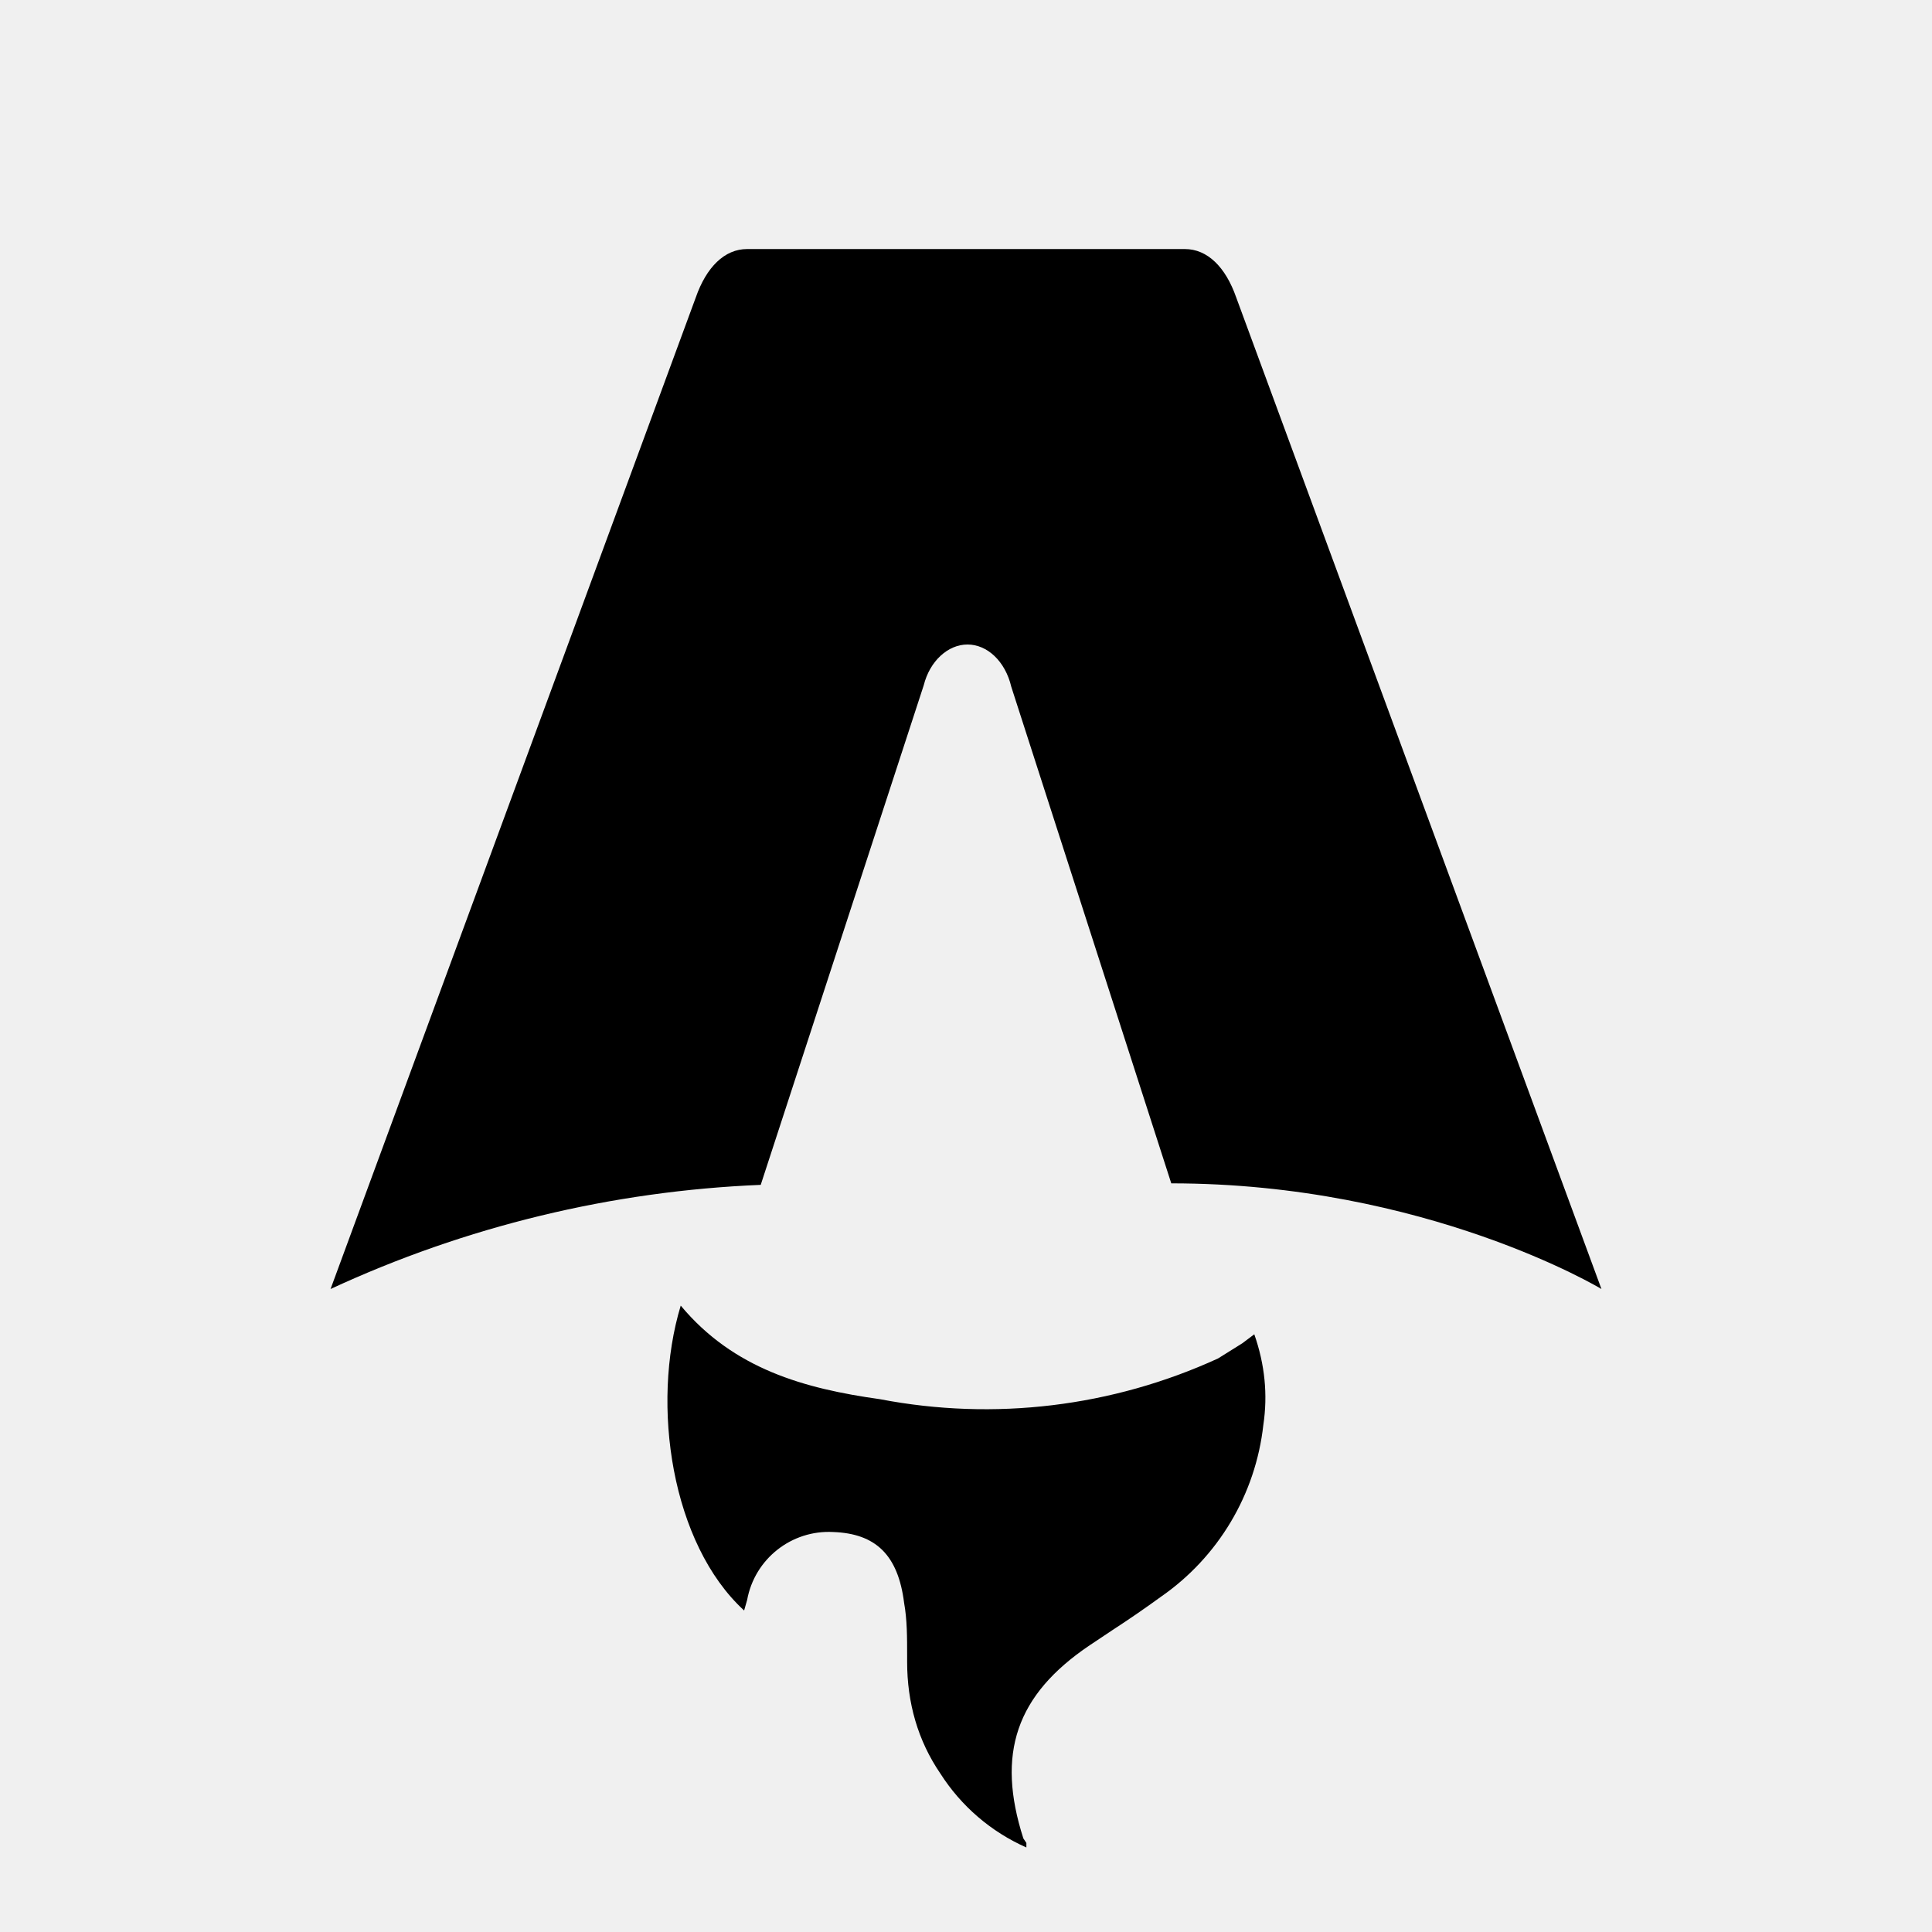
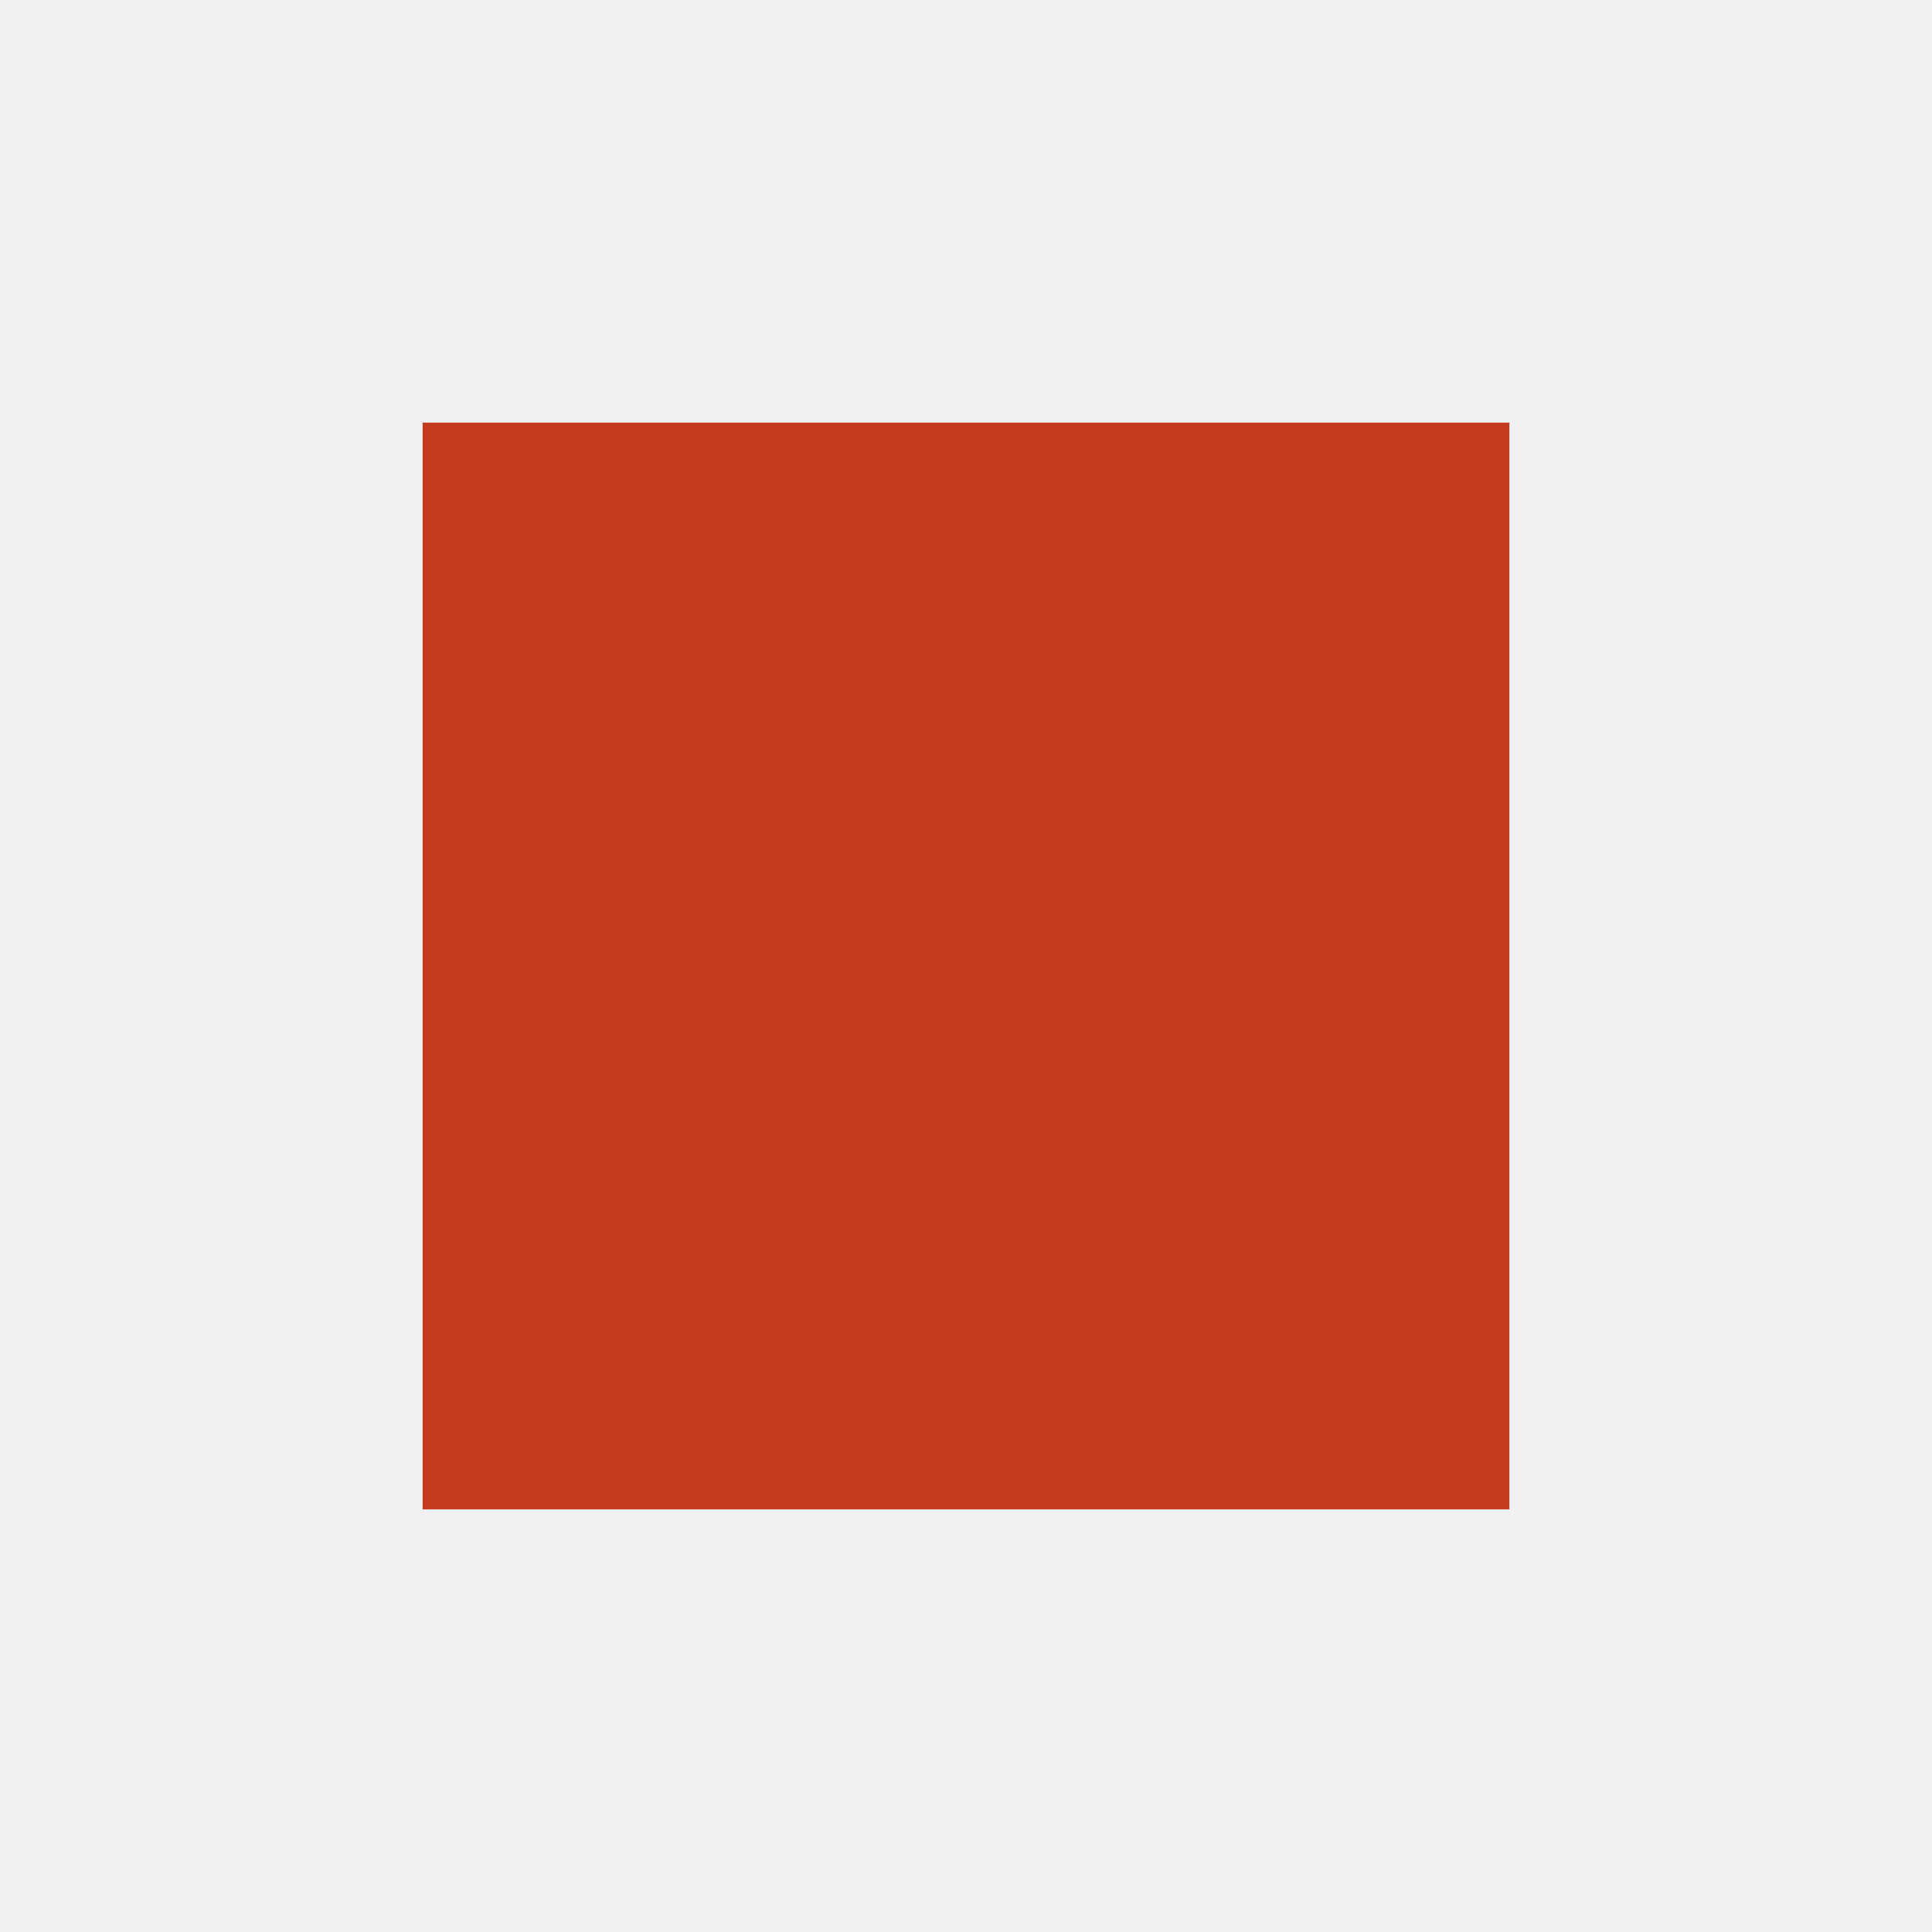
- <svg xmlns="http://www.w3.org/2000/svg" fill="none" viewBox="0 0 128 128">
-   <path d="M50.4 78.5a75.1 75.1 0 0 0-28.5 6.9l24.2-65.7c.7-2 1.9-3.2 3.4-3.2h29c1.5 0 2.7 1.2 3.4 3.2l24.2 65.7s-11.6-7-28.5-7L67 45.5c-.4-1.7-1.6-2.8-2.9-2.8-1.3 0-2.5 1.1-2.9 2.7L50.4 78.5Zm-1.1 28.2Zm-4.2-20.2c-2 6.6-.6 15.8 4.2 20.2a17.5 17.5 0 0 1 .2-.7 5.5 5.5 0 0 1 5.7-4.5c2.8.1 4.3 1.5 4.7 4.7.2 1.1.2 2.3.2 3.5v.4c0 2.7.7 5.2 2.2 7.4a13 13 0 0 0 5.7 4.9v-.3l-.2-.3c-1.8-5.6-.5-9.5 4.4-12.8l1.5-1a73 73 0 0 0 3.2-2.2 16 16 0 0 0 6.8-11.4c.3-2 .1-4-.6-6l-.8.6-1.6 1a37 37 0 0 1-22.4 2.7c-5-.7-9.7-2-13.2-6.2Z" />
+ <svg xmlns="http://www.w3.org/2000/svg" viewBox="0 0 32 32">
+   <rect x="7" y="7" width="18" height="18" fill="#c43a1e" />
  <style>
-         path { fill: #000; }
        @media (prefers-color-scheme: dark) {
-             path { fill: #FFF; }
+             rect { fill: #f0693f; }
        }
    </style>
</svg>
